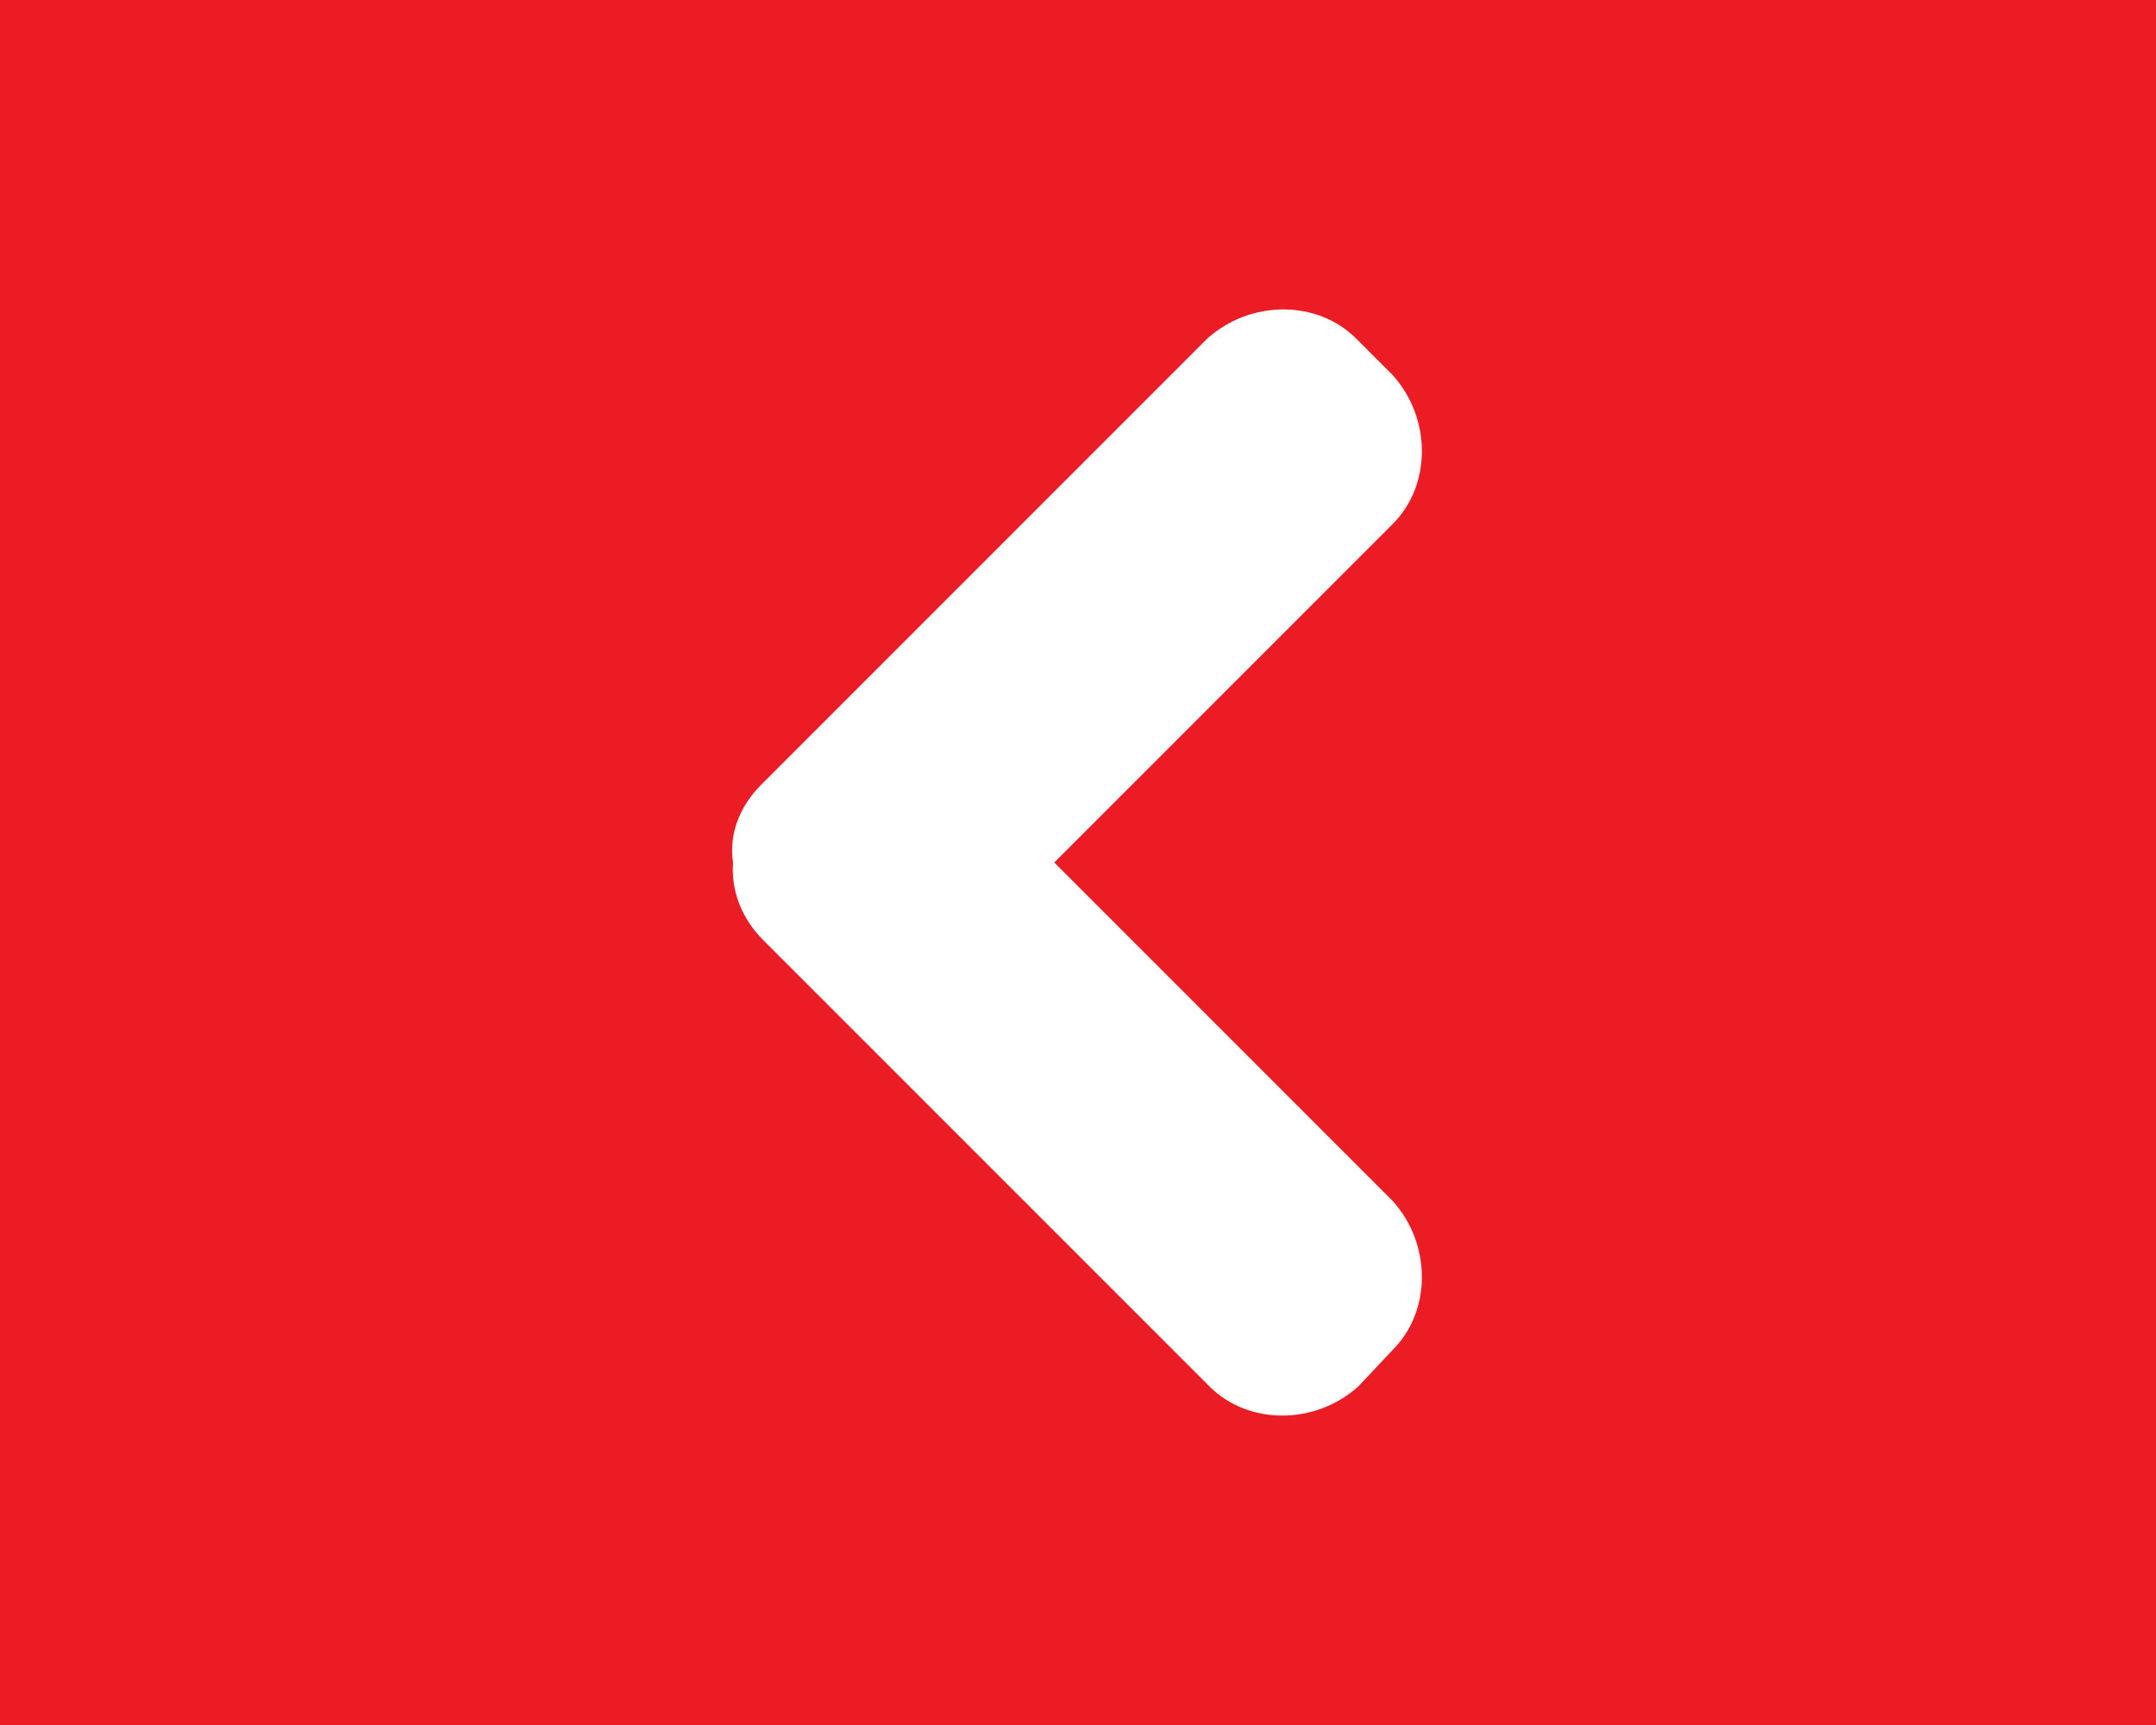
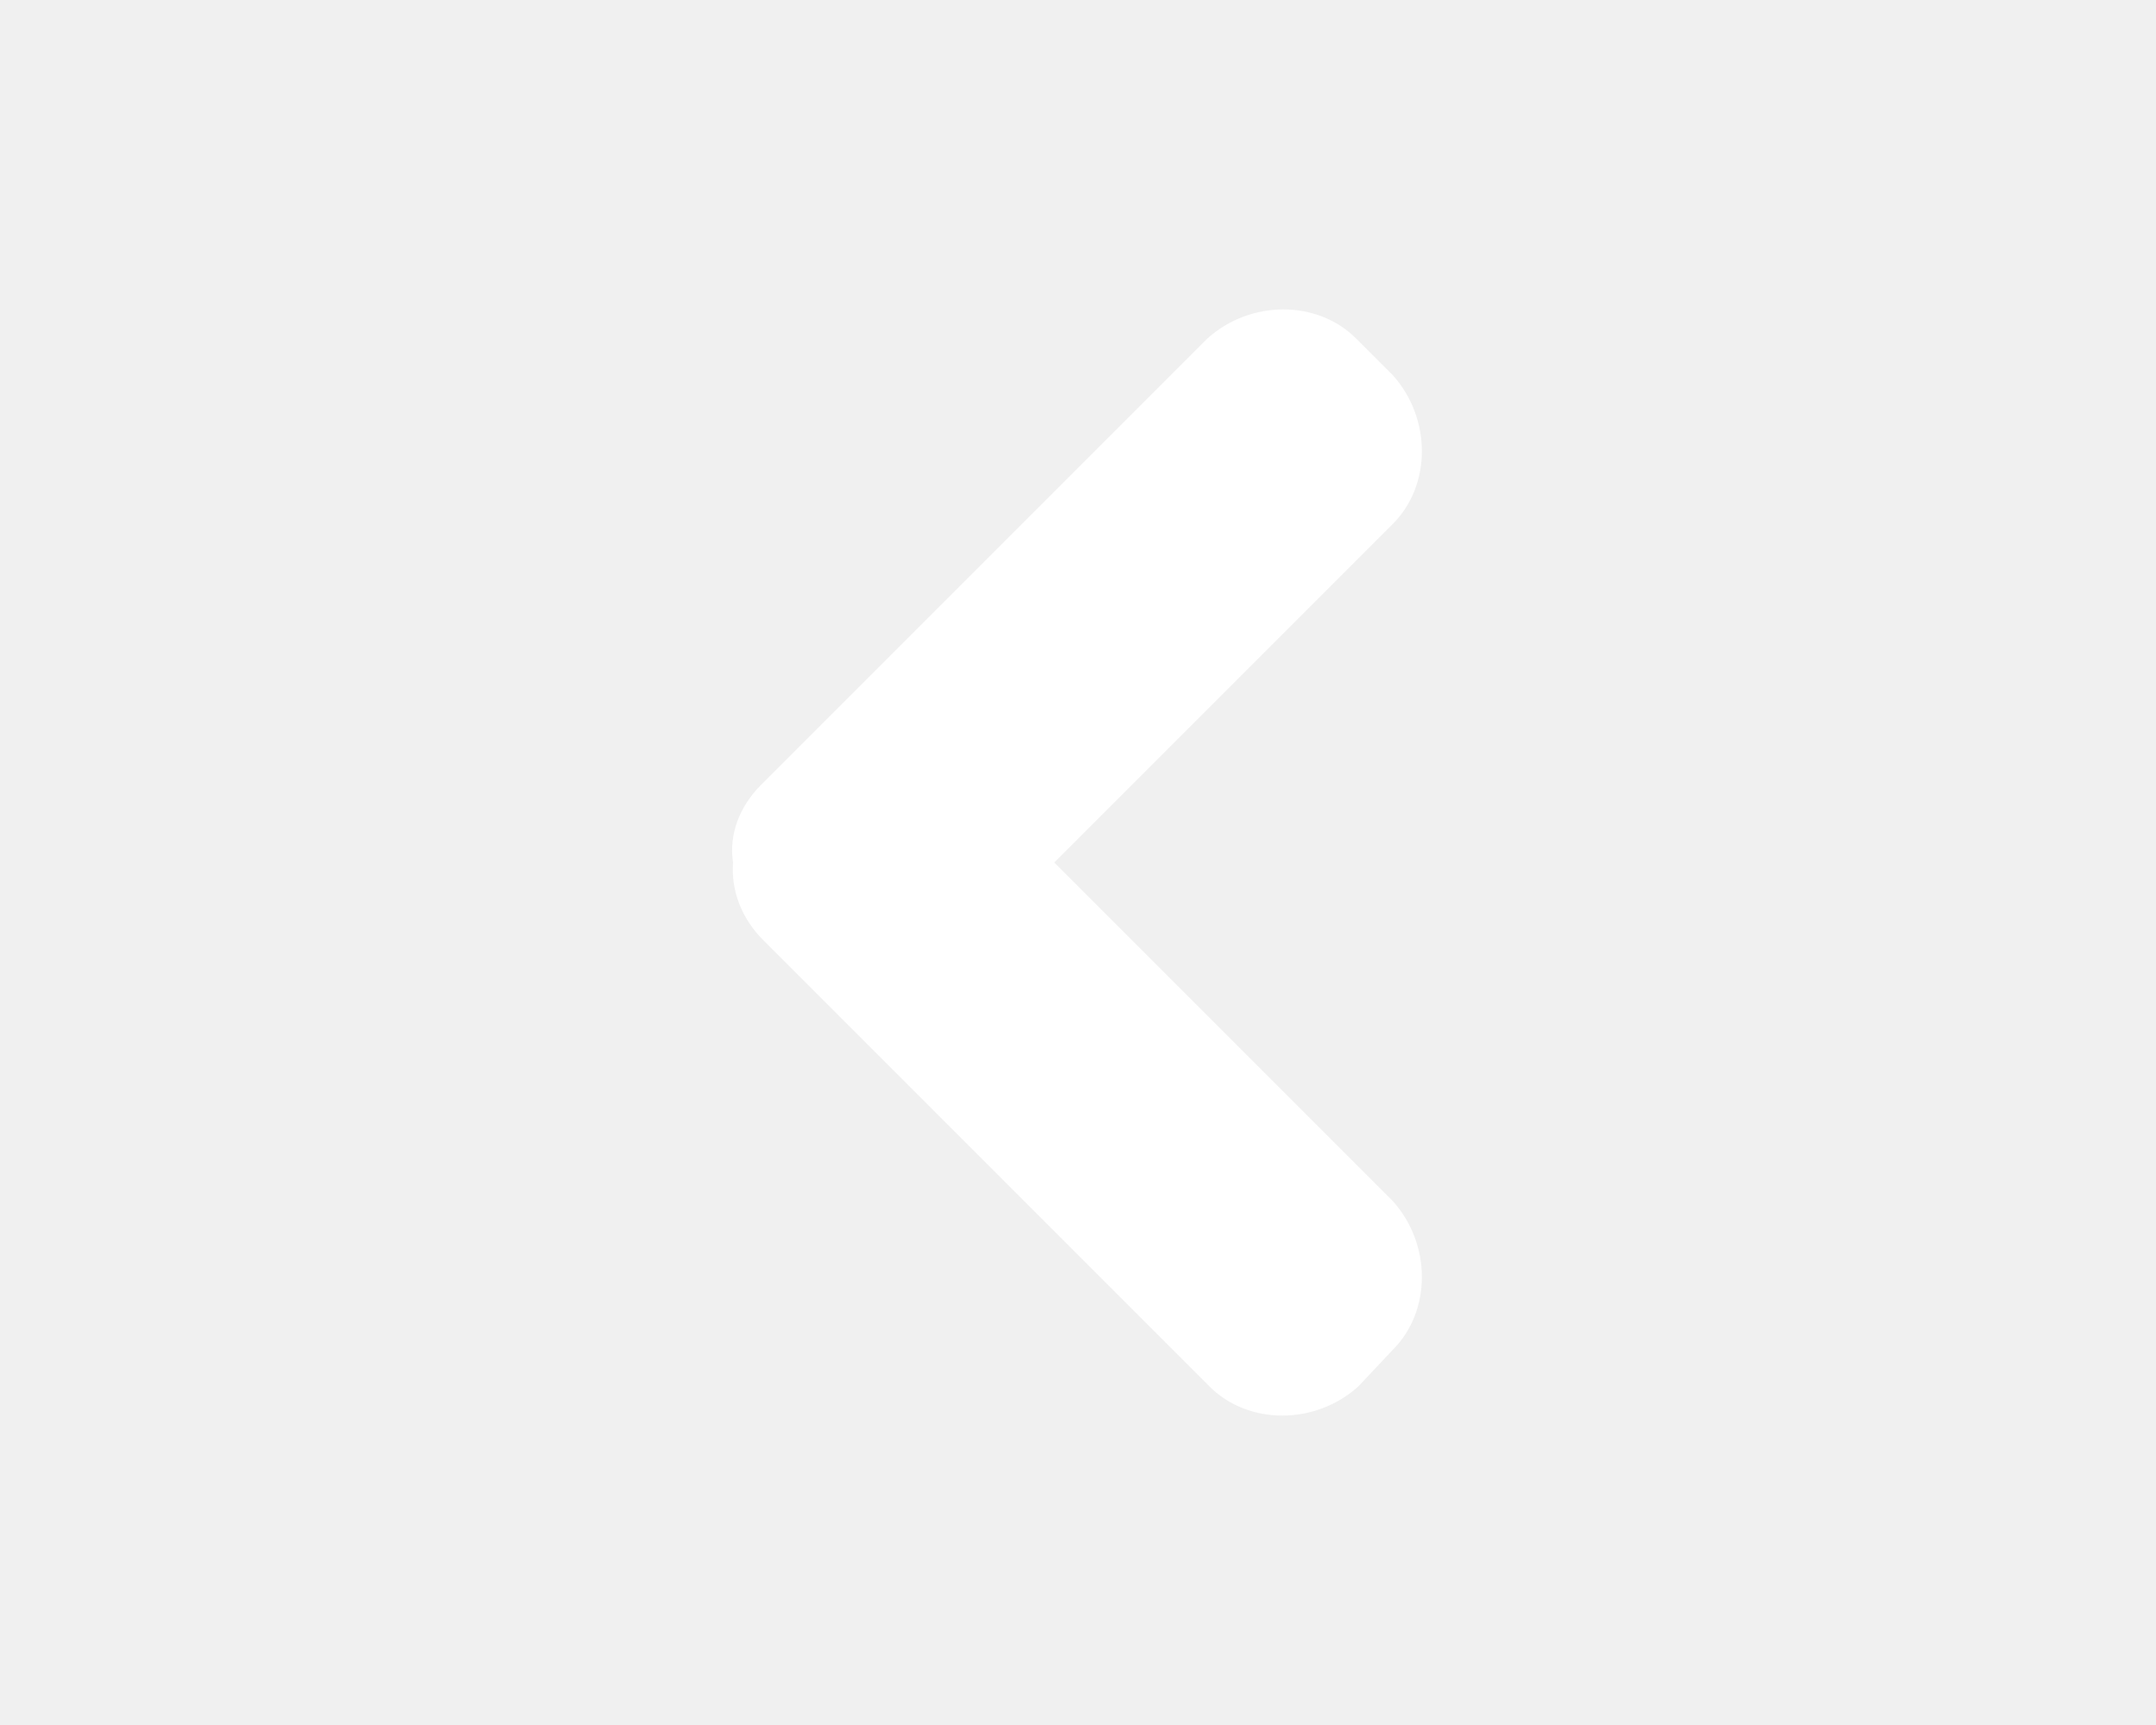
<svg xmlns="http://www.w3.org/2000/svg" version="1.1" id="Layer_1" x="0px" y="0px" viewBox="0 0 100 80" style="enable-background:new 0 0 100 80;" xml:space="preserve">
  <style type="text/css">
- 	.st0{fill:#EC1C24;}
- 	.st1{fill:#FFFFFF;}
+ 	.st0{fill:#FFFFFF;}
</style>
  <g>
-     <rect class="st0" width="100" height="80" />
-   </g>
-   <g>
-     <path class="st1" d="M34,40c-0.2-1.3,0.3-2.6,1.3-3.6L56,15.7c2-1.8,5.1-1.8,6.9,0l1.7,1.7c1.8,2,1.8,5.1,0,6.9L48.9,40l15.7,15.7   c1.8,2,1.8,5.1,0,6.9L63,64.3c-2,1.8-5.1,1.8-6.9,0L35.4,43.6C34.4,42.6,33.9,41.3,34,40z" />
+     <path class="st0" d="M34,40c-0.2-1.3,0.3-2.6,1.3-3.6L56,15.7c2-1.8,5.1-1.8,6.9,0l1.7,1.7c1.8,2,1.8,5.1,0,6.9L48.9,40l15.7,15.7   c1.8,2,1.8,5.1,0,6.9L63,64.3c-2,1.8-5.1,1.8-6.9,0L35.4,43.6C34.4,42.6,33.9,41.3,34,40z" />
  </g>
</svg>
